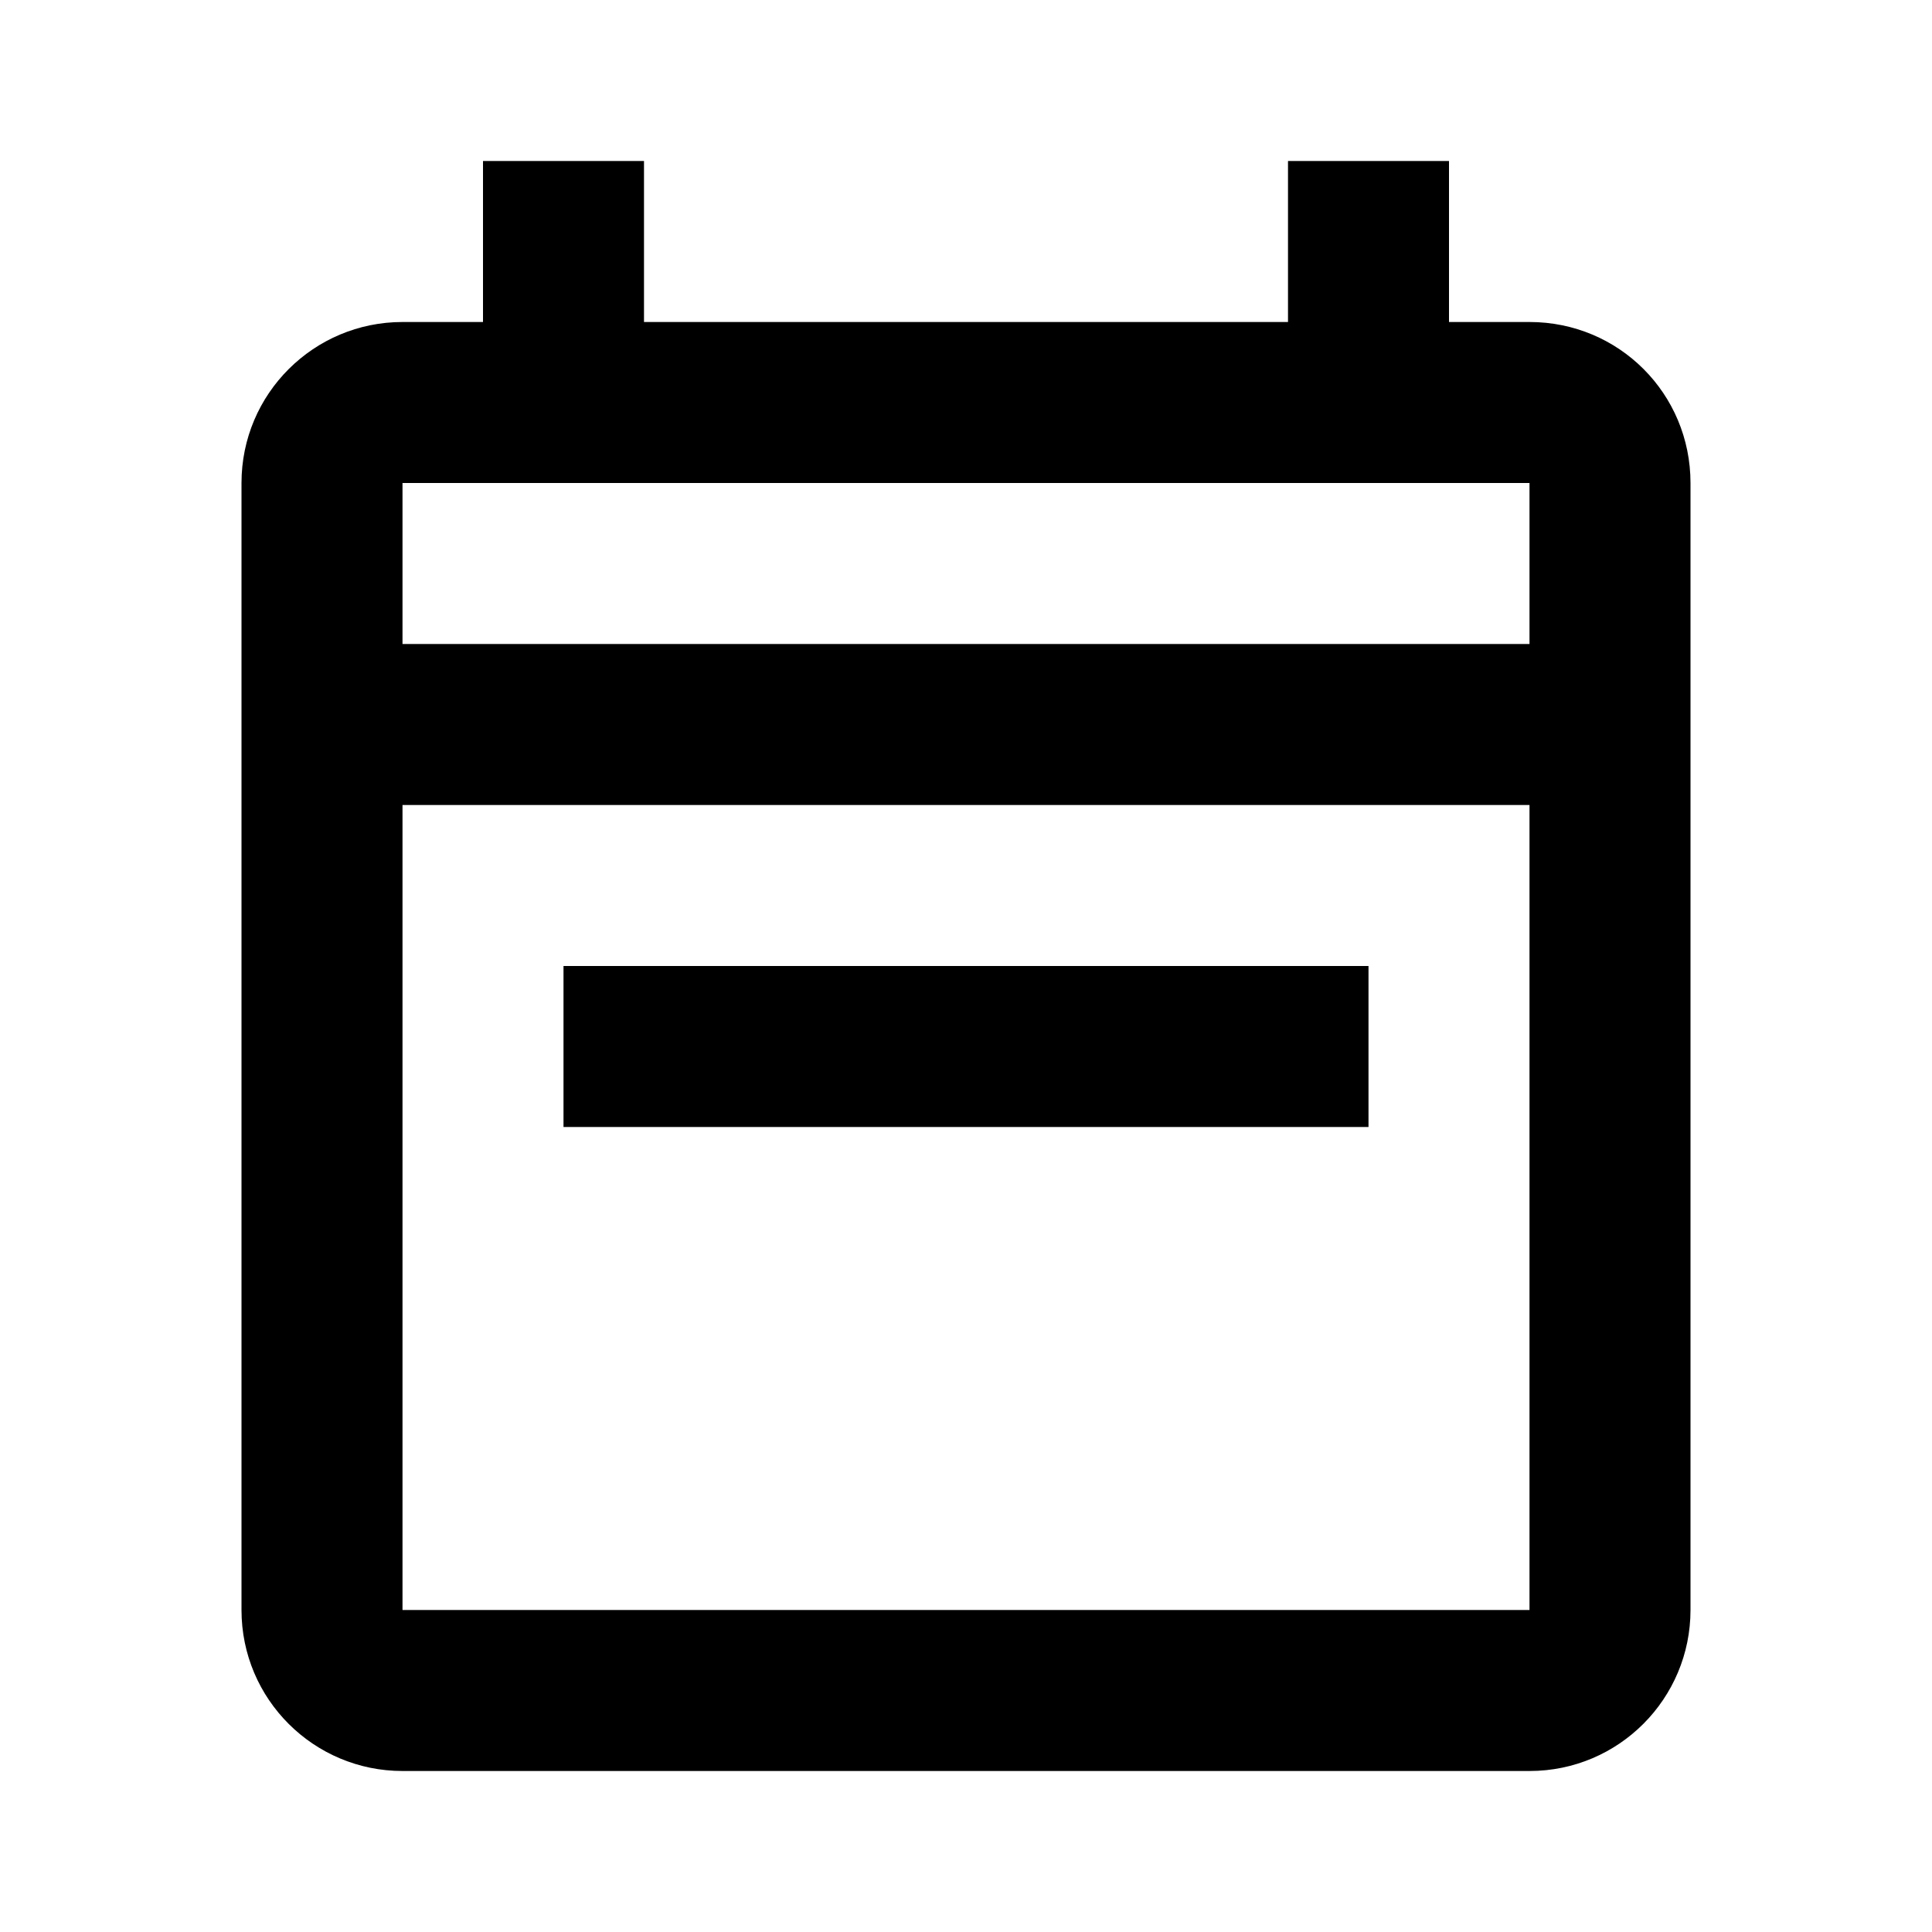
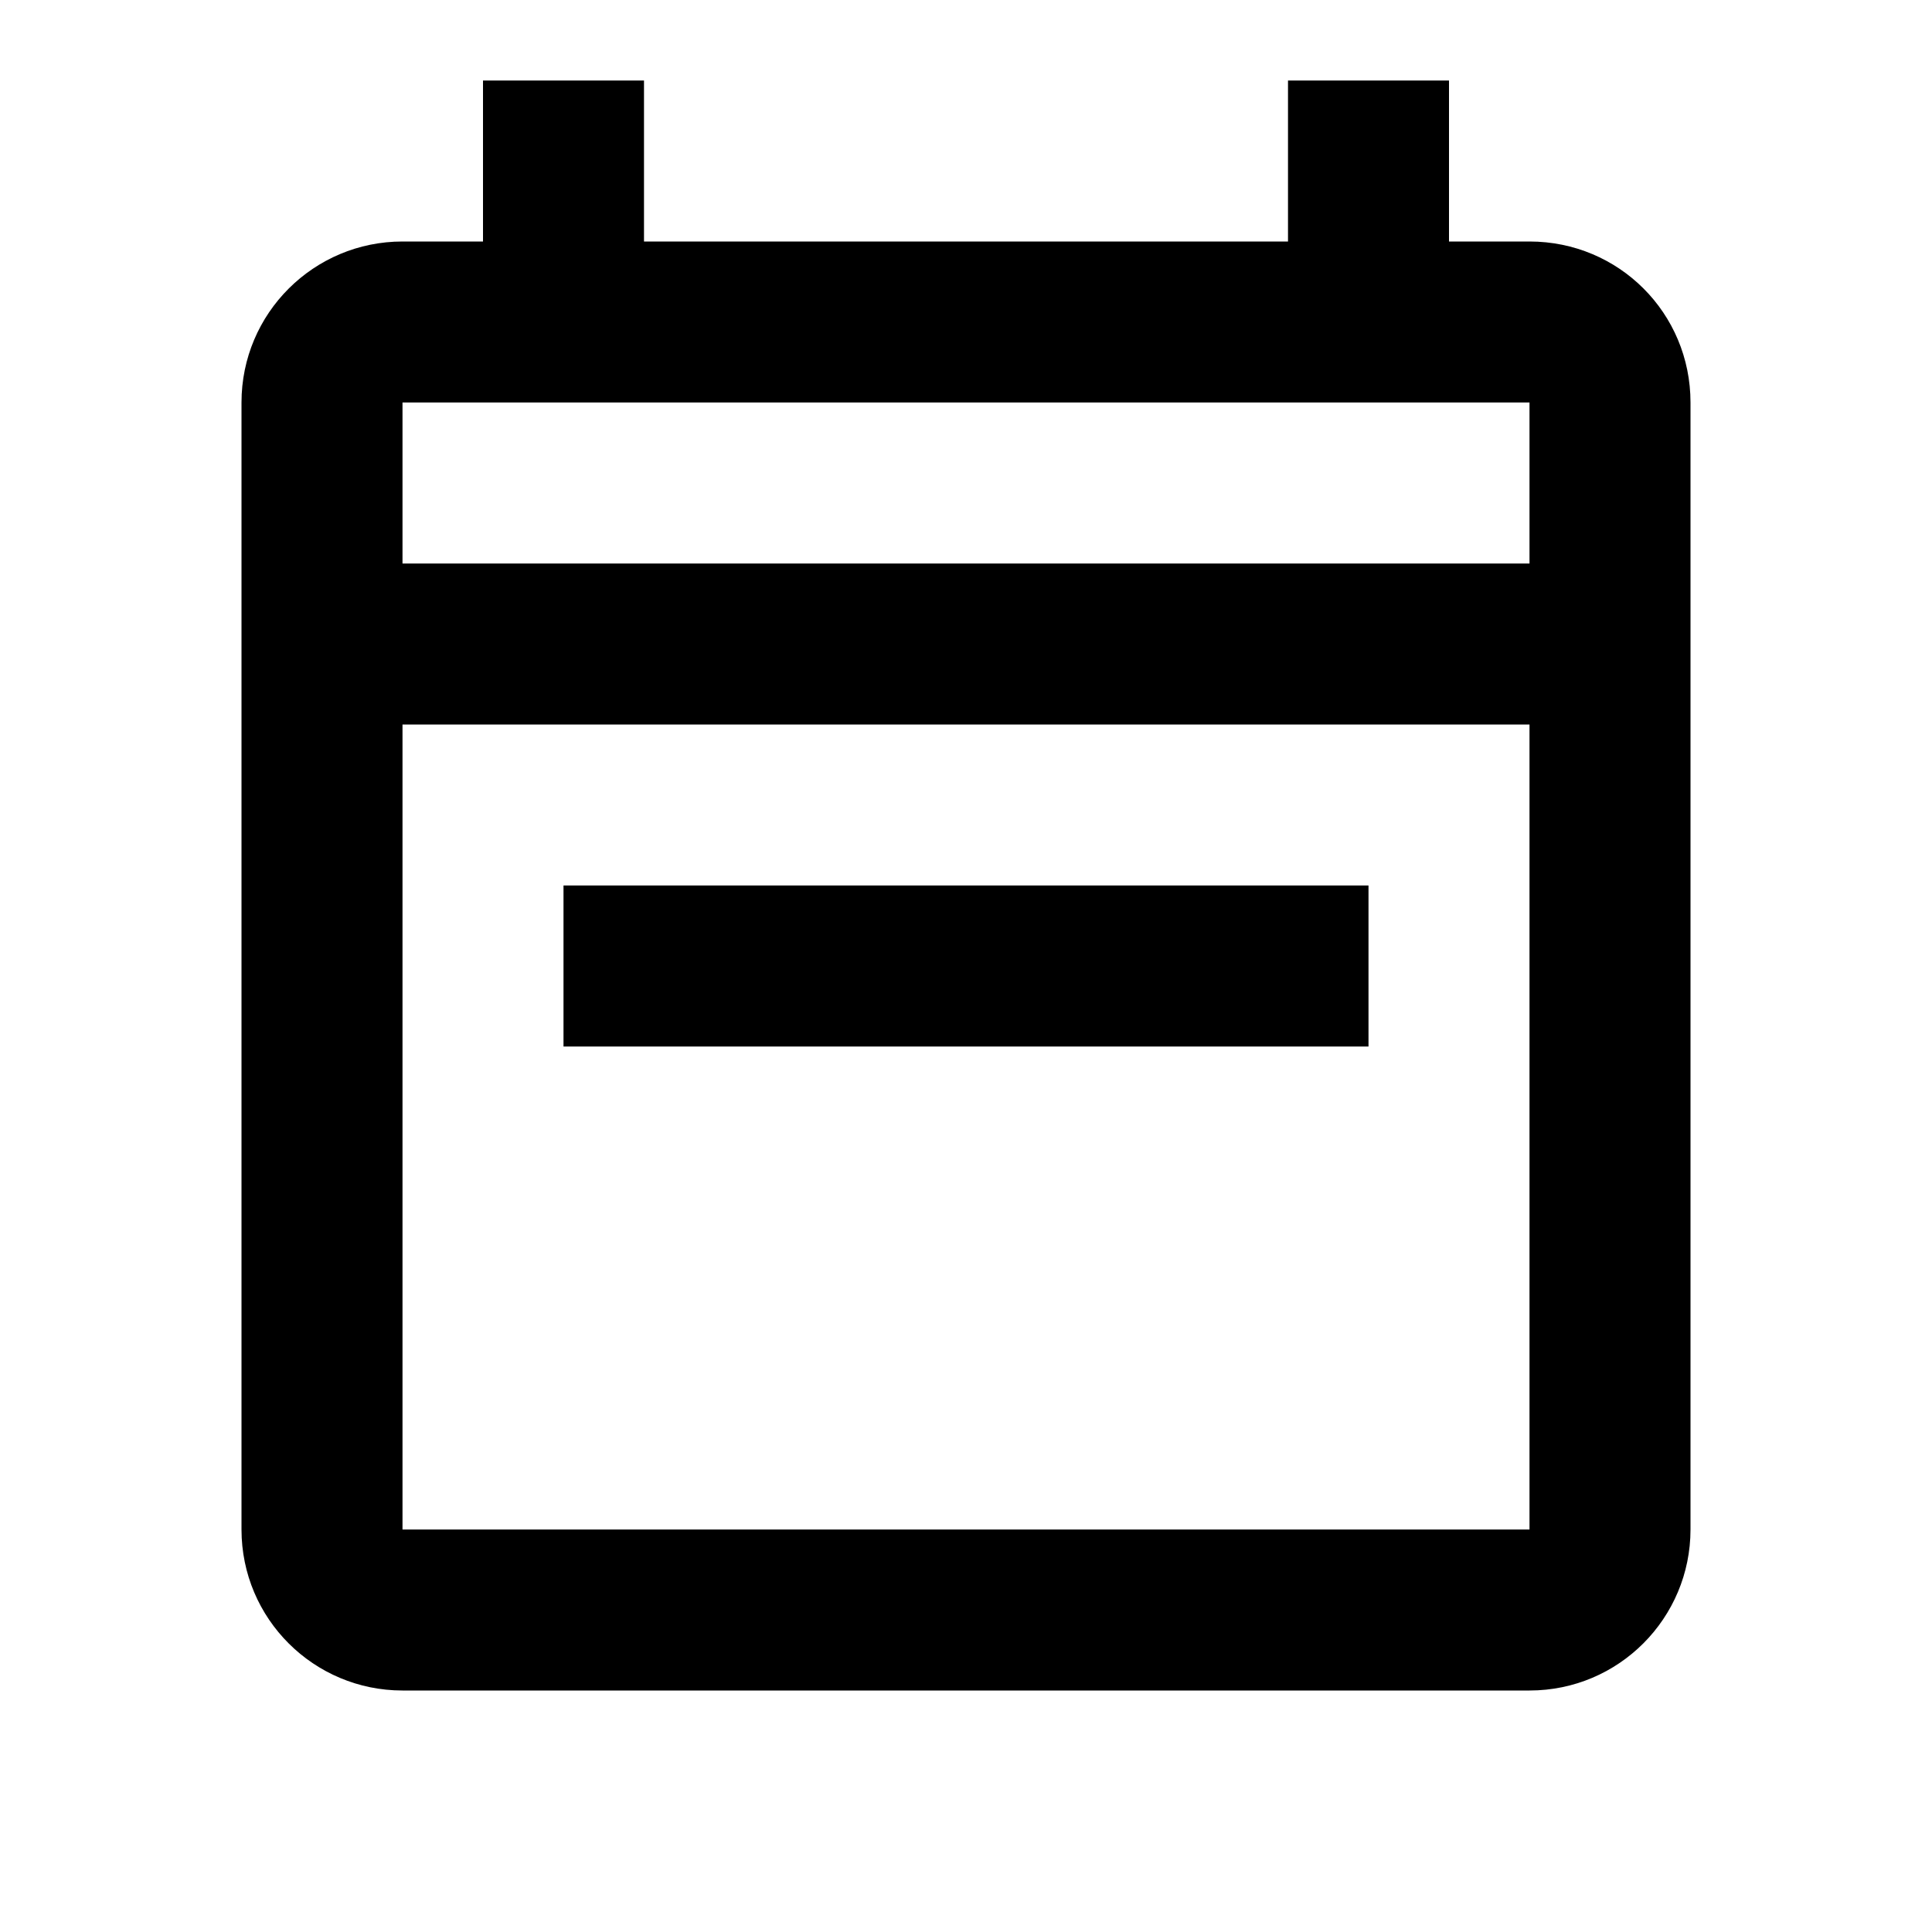
<svg xmlns="http://www.w3.org/2000/svg" width="24" height="24">
-   <path d="M5 4H6V2H8V4H16V2H18V4H19C20.11 4 21 4.89 21 6V20C21 21.1 20.11 22 19 22H5C3.9 22 3 21.11 3 20V6C3 4.89 3.9 4 5 4M5 20H19V10H5V20M5 8H19V6H5V8M17 12V14H7V12H17" />
+   <path d="M5 3H6V1H8V3H16V1H18V3H19C20.11 3 21 3.89 21 5V19C21 20.1 20.11 21 19 21H5C3.9 21 3 20.11 3 19V5C3 3.89 3.9 3 5 3M5 19H19V9H5V19M5 7H19V5H5V7M17 11V13H7V11H17" />
</svg>
